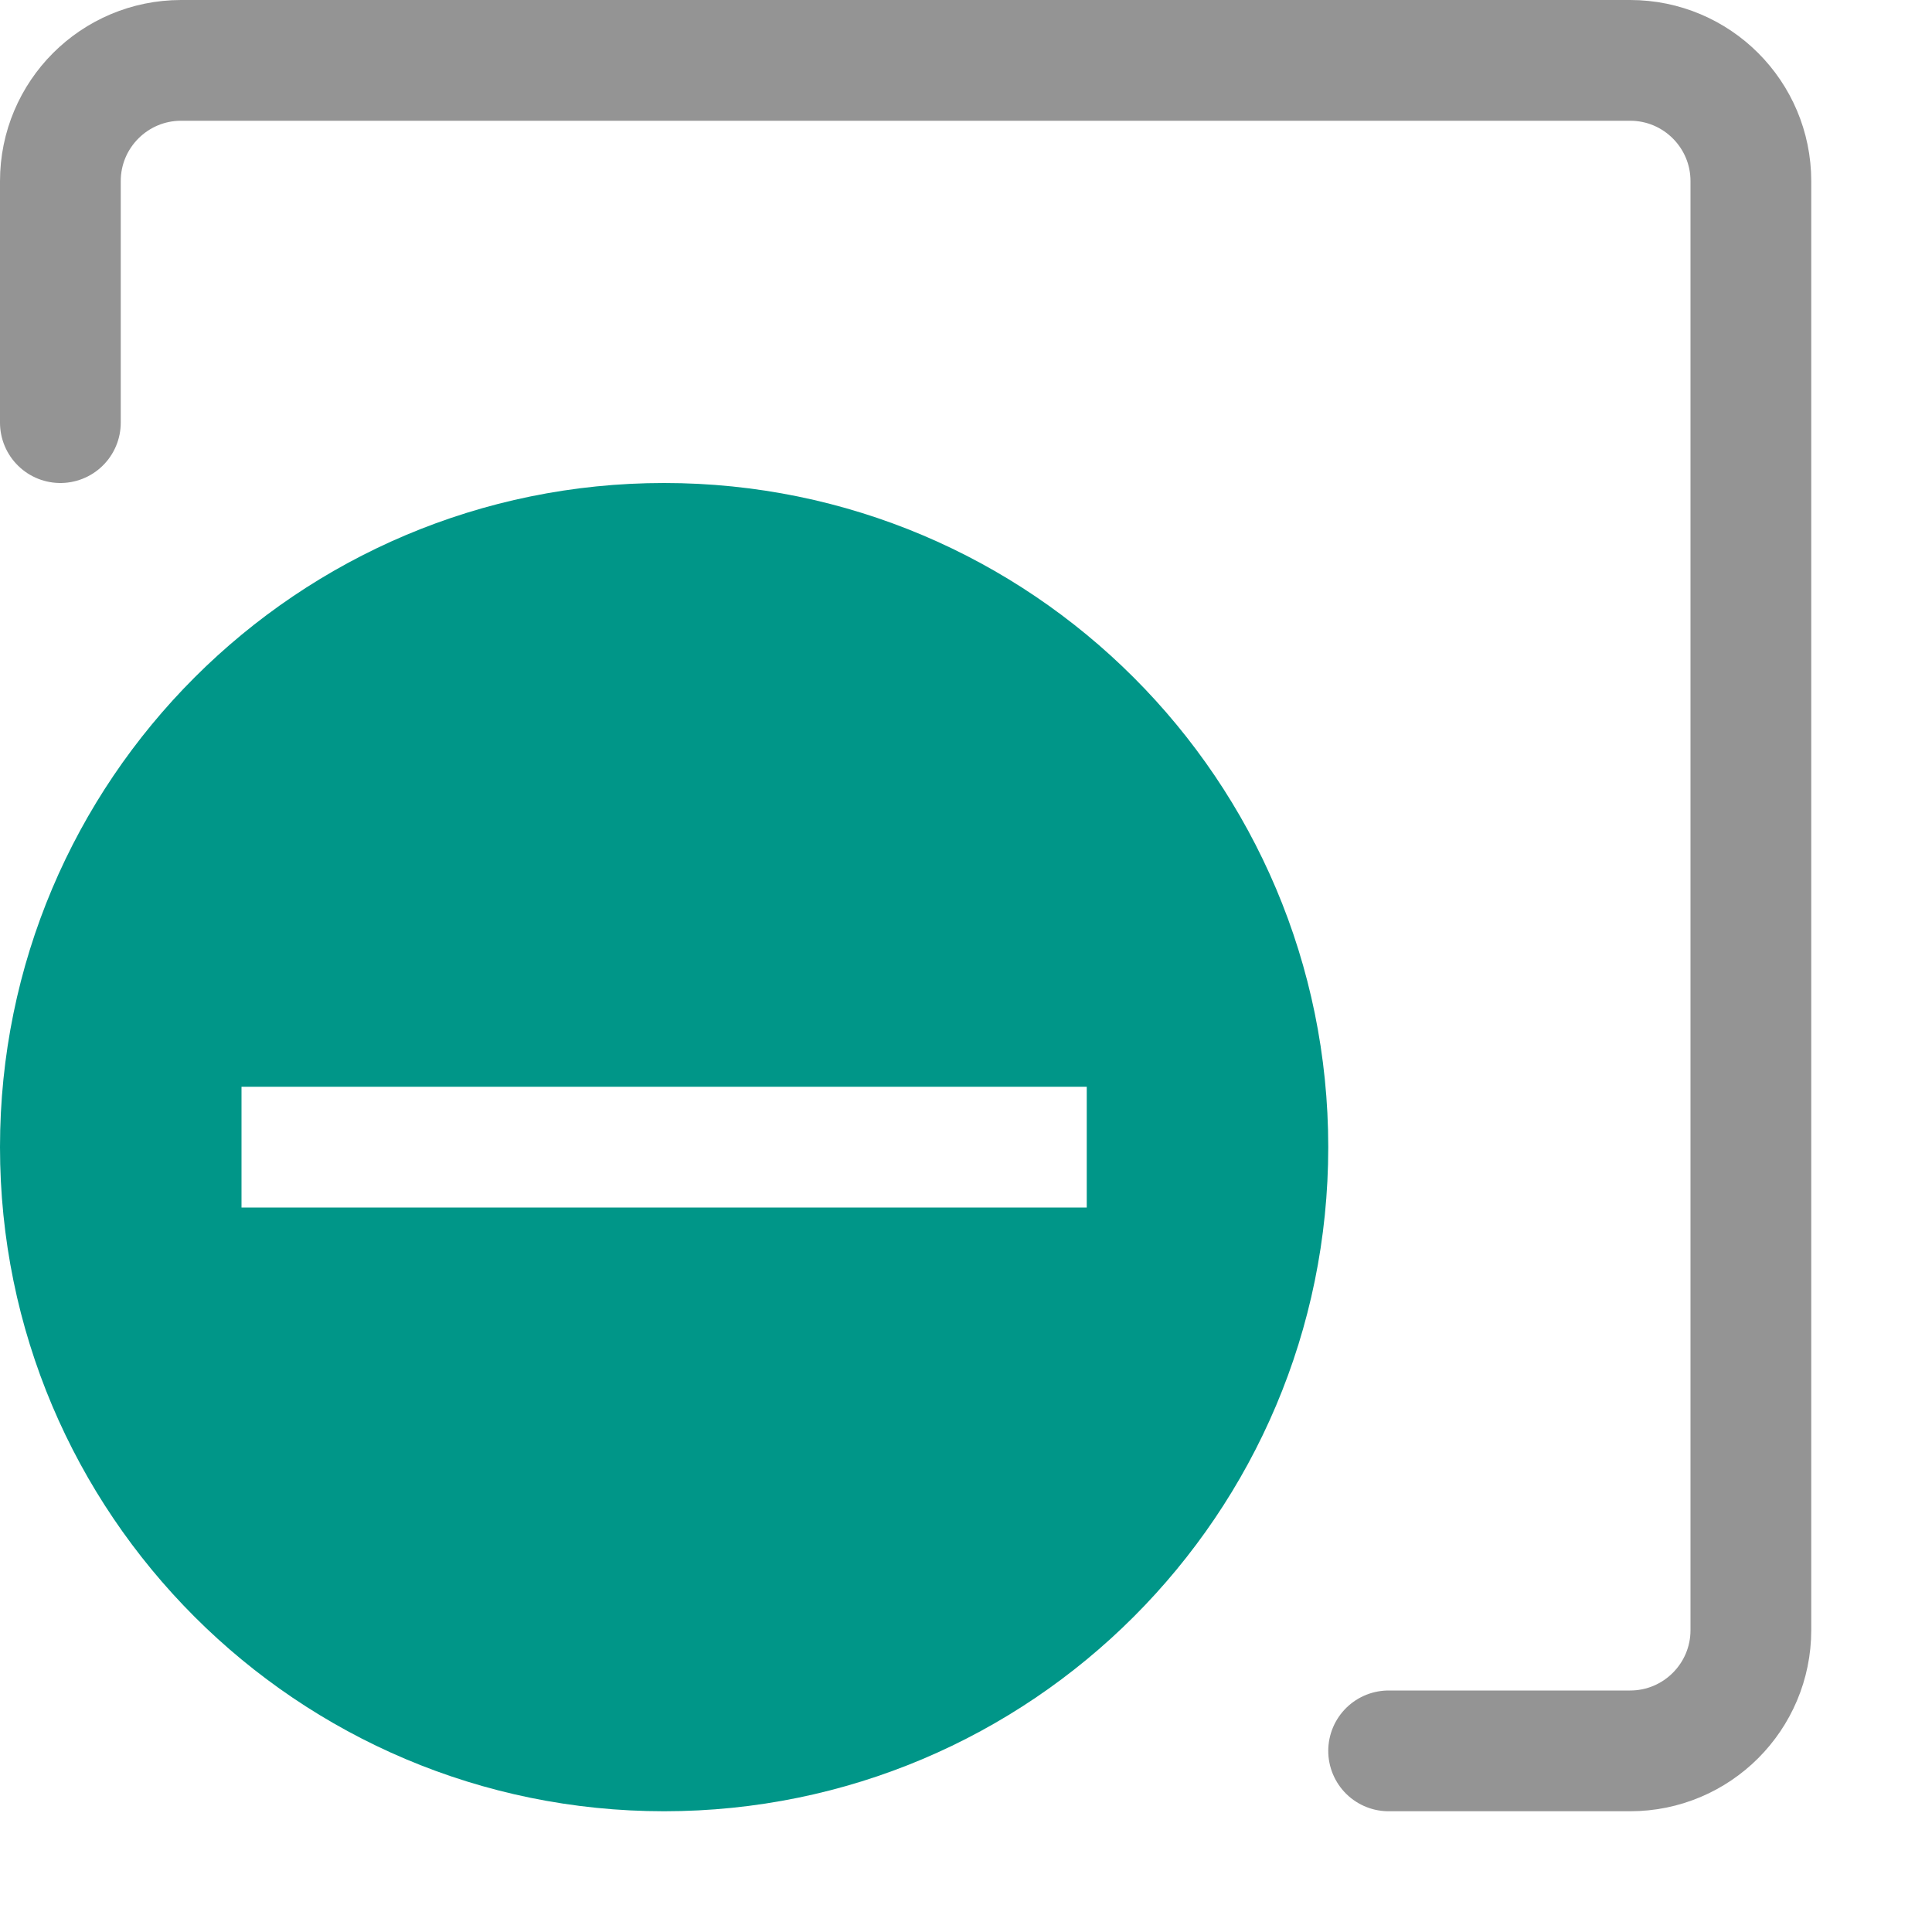
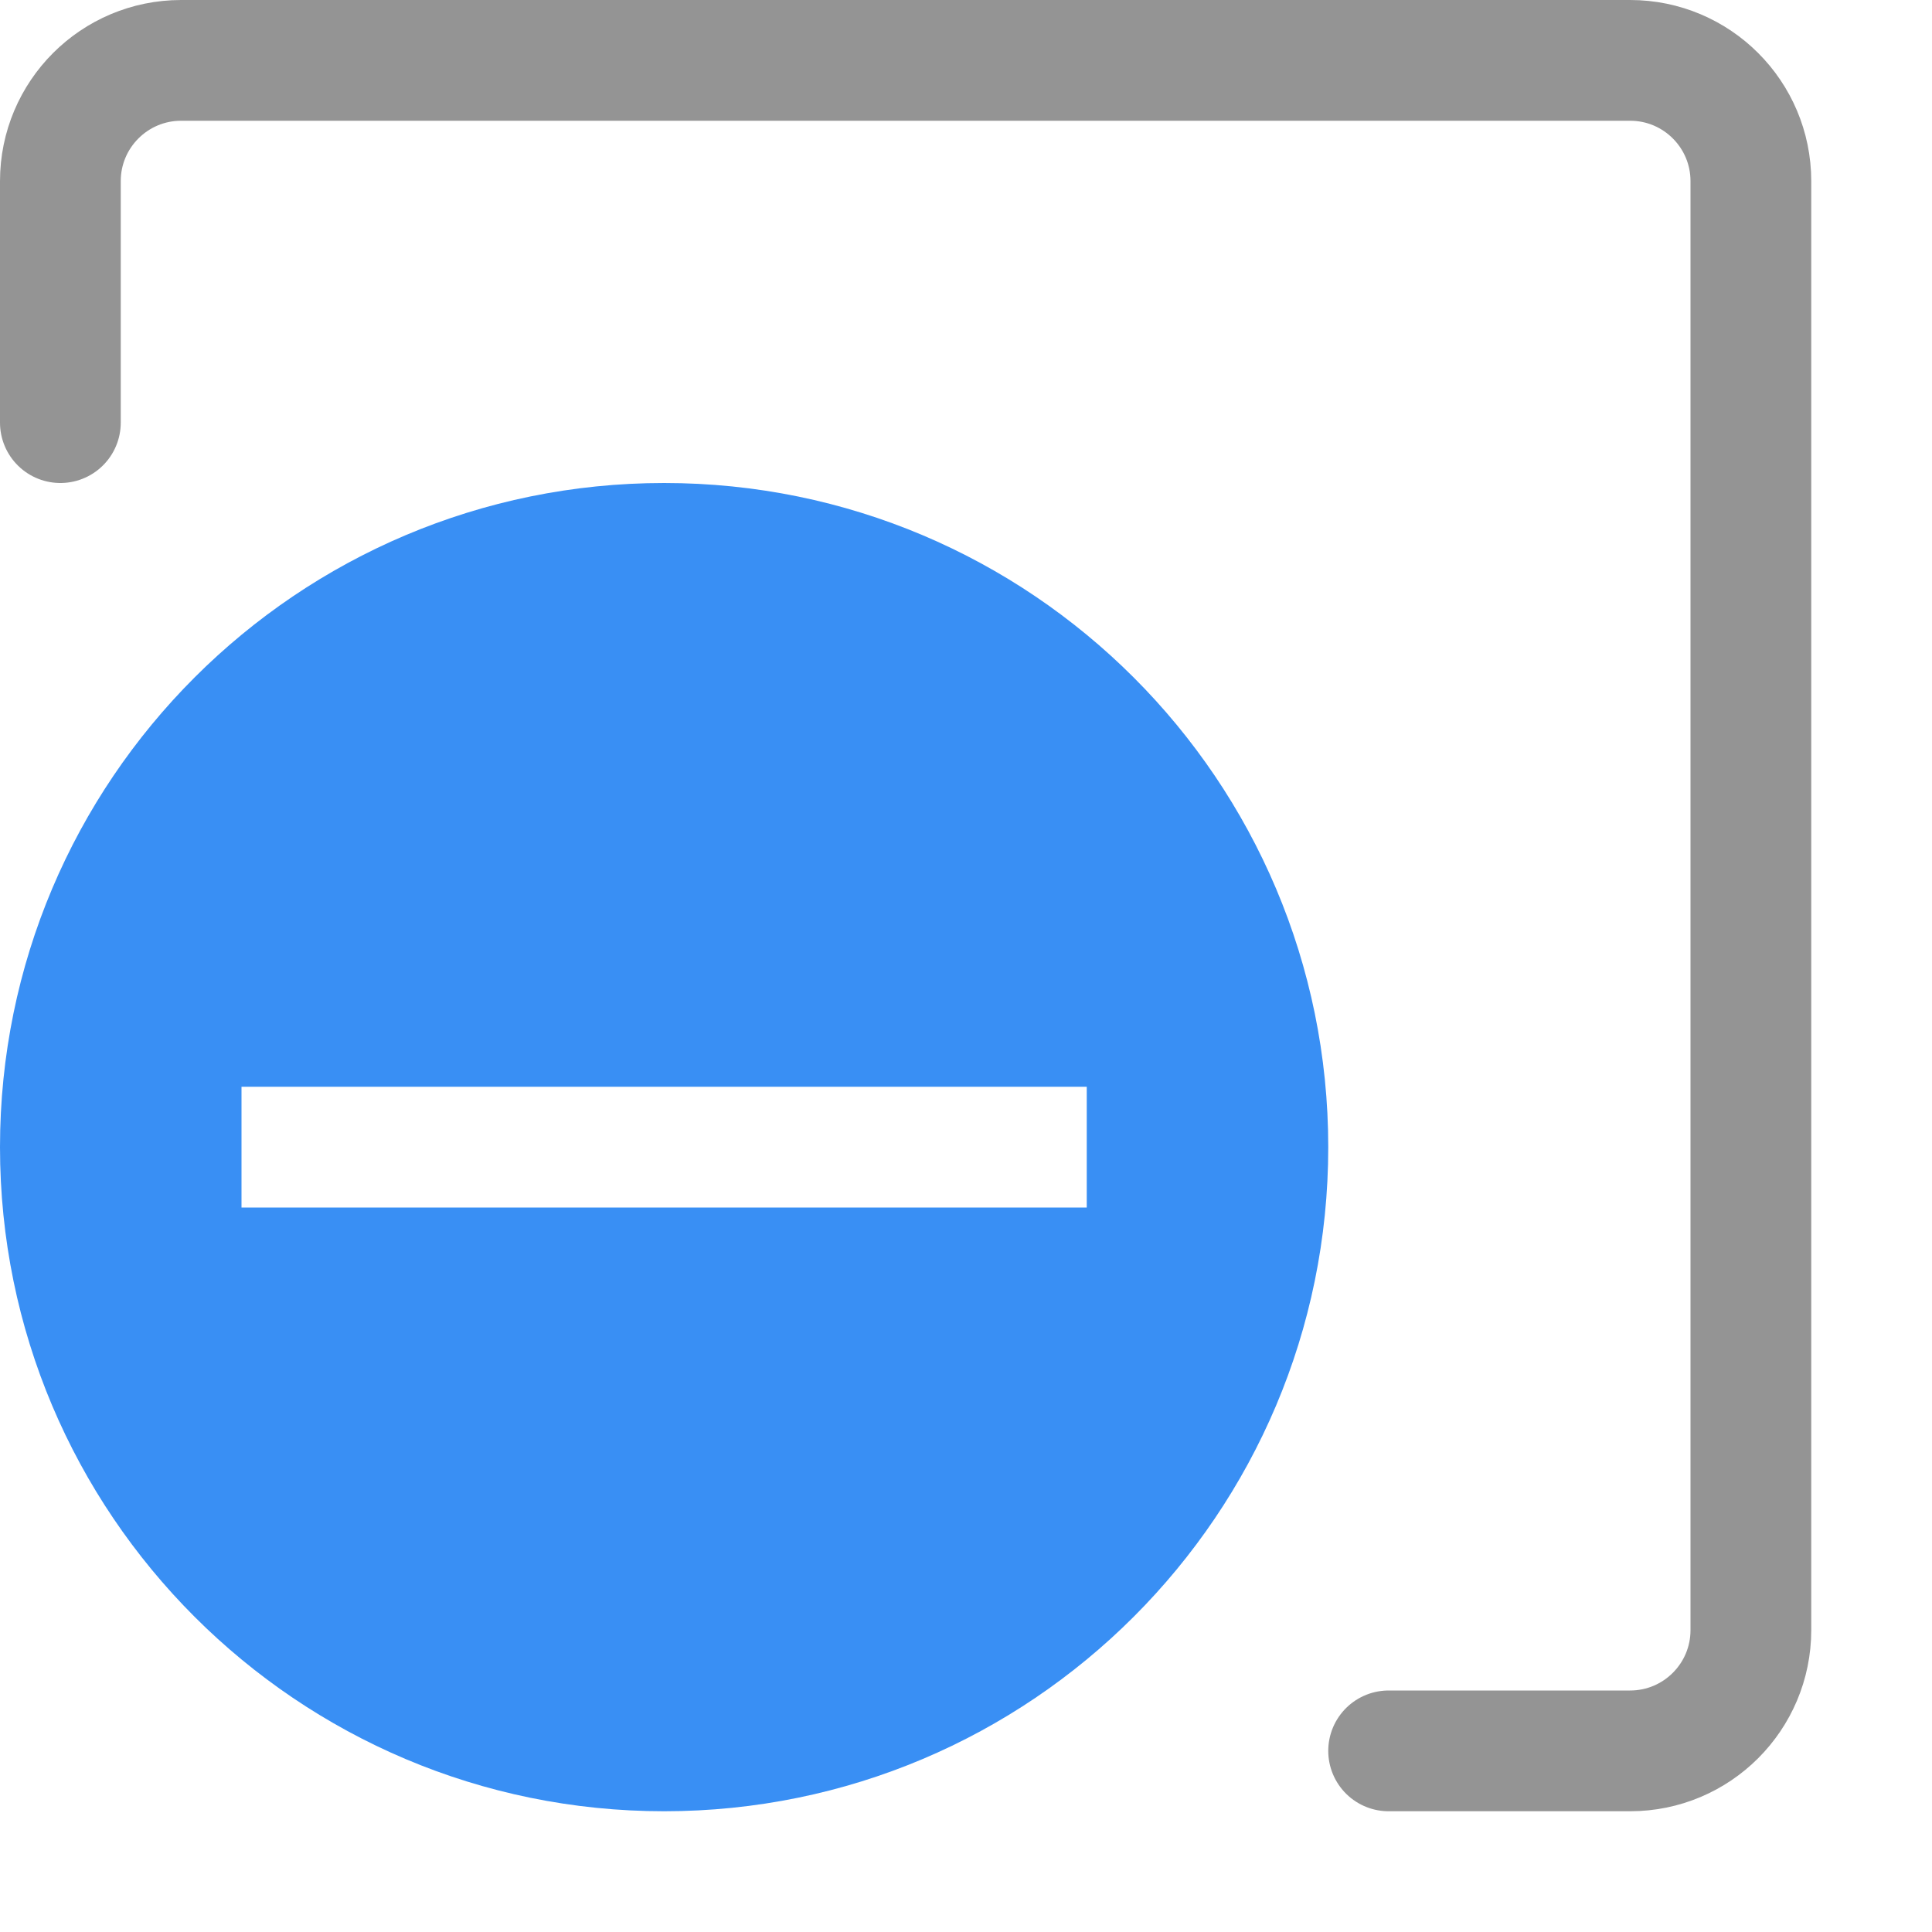
<svg xmlns="http://www.w3.org/2000/svg" width="16" height="16" viewBox="0 0 16 16">
  <path d="M.5,3.5v-2a1,1,0,0,1,1-1h12a1,1,0,0,1,1,1v12a1,1,0,0,1-1,1h-2" style="fill:none;stroke:#949494;stroke-linecap:round;stroke-linejoin:round" />
-   <path d="M5.5,4h0A5.5,5.5,0,0,0,0,9.5H0A5.5,5.5,0,0,0,5.5,15h0A5.5,5.5,0,0,0,11,9.5h0A5.5,5.5,0,0,0,5.5,4ZM9,10H2V9H9Z" style="fill:#009688" />
+   <path d="M5.5,4h0A5.5,5.5,0,0,0,0,9.5H0A5.5,5.5,0,0,0,5.5,15h0A5.5,5.5,0,0,0,11,9.5h0A5.5,5.5,0,0,0,5.5,4ZM9,10H2V9H9Z" style="fill:#398FF4" />
</svg>
